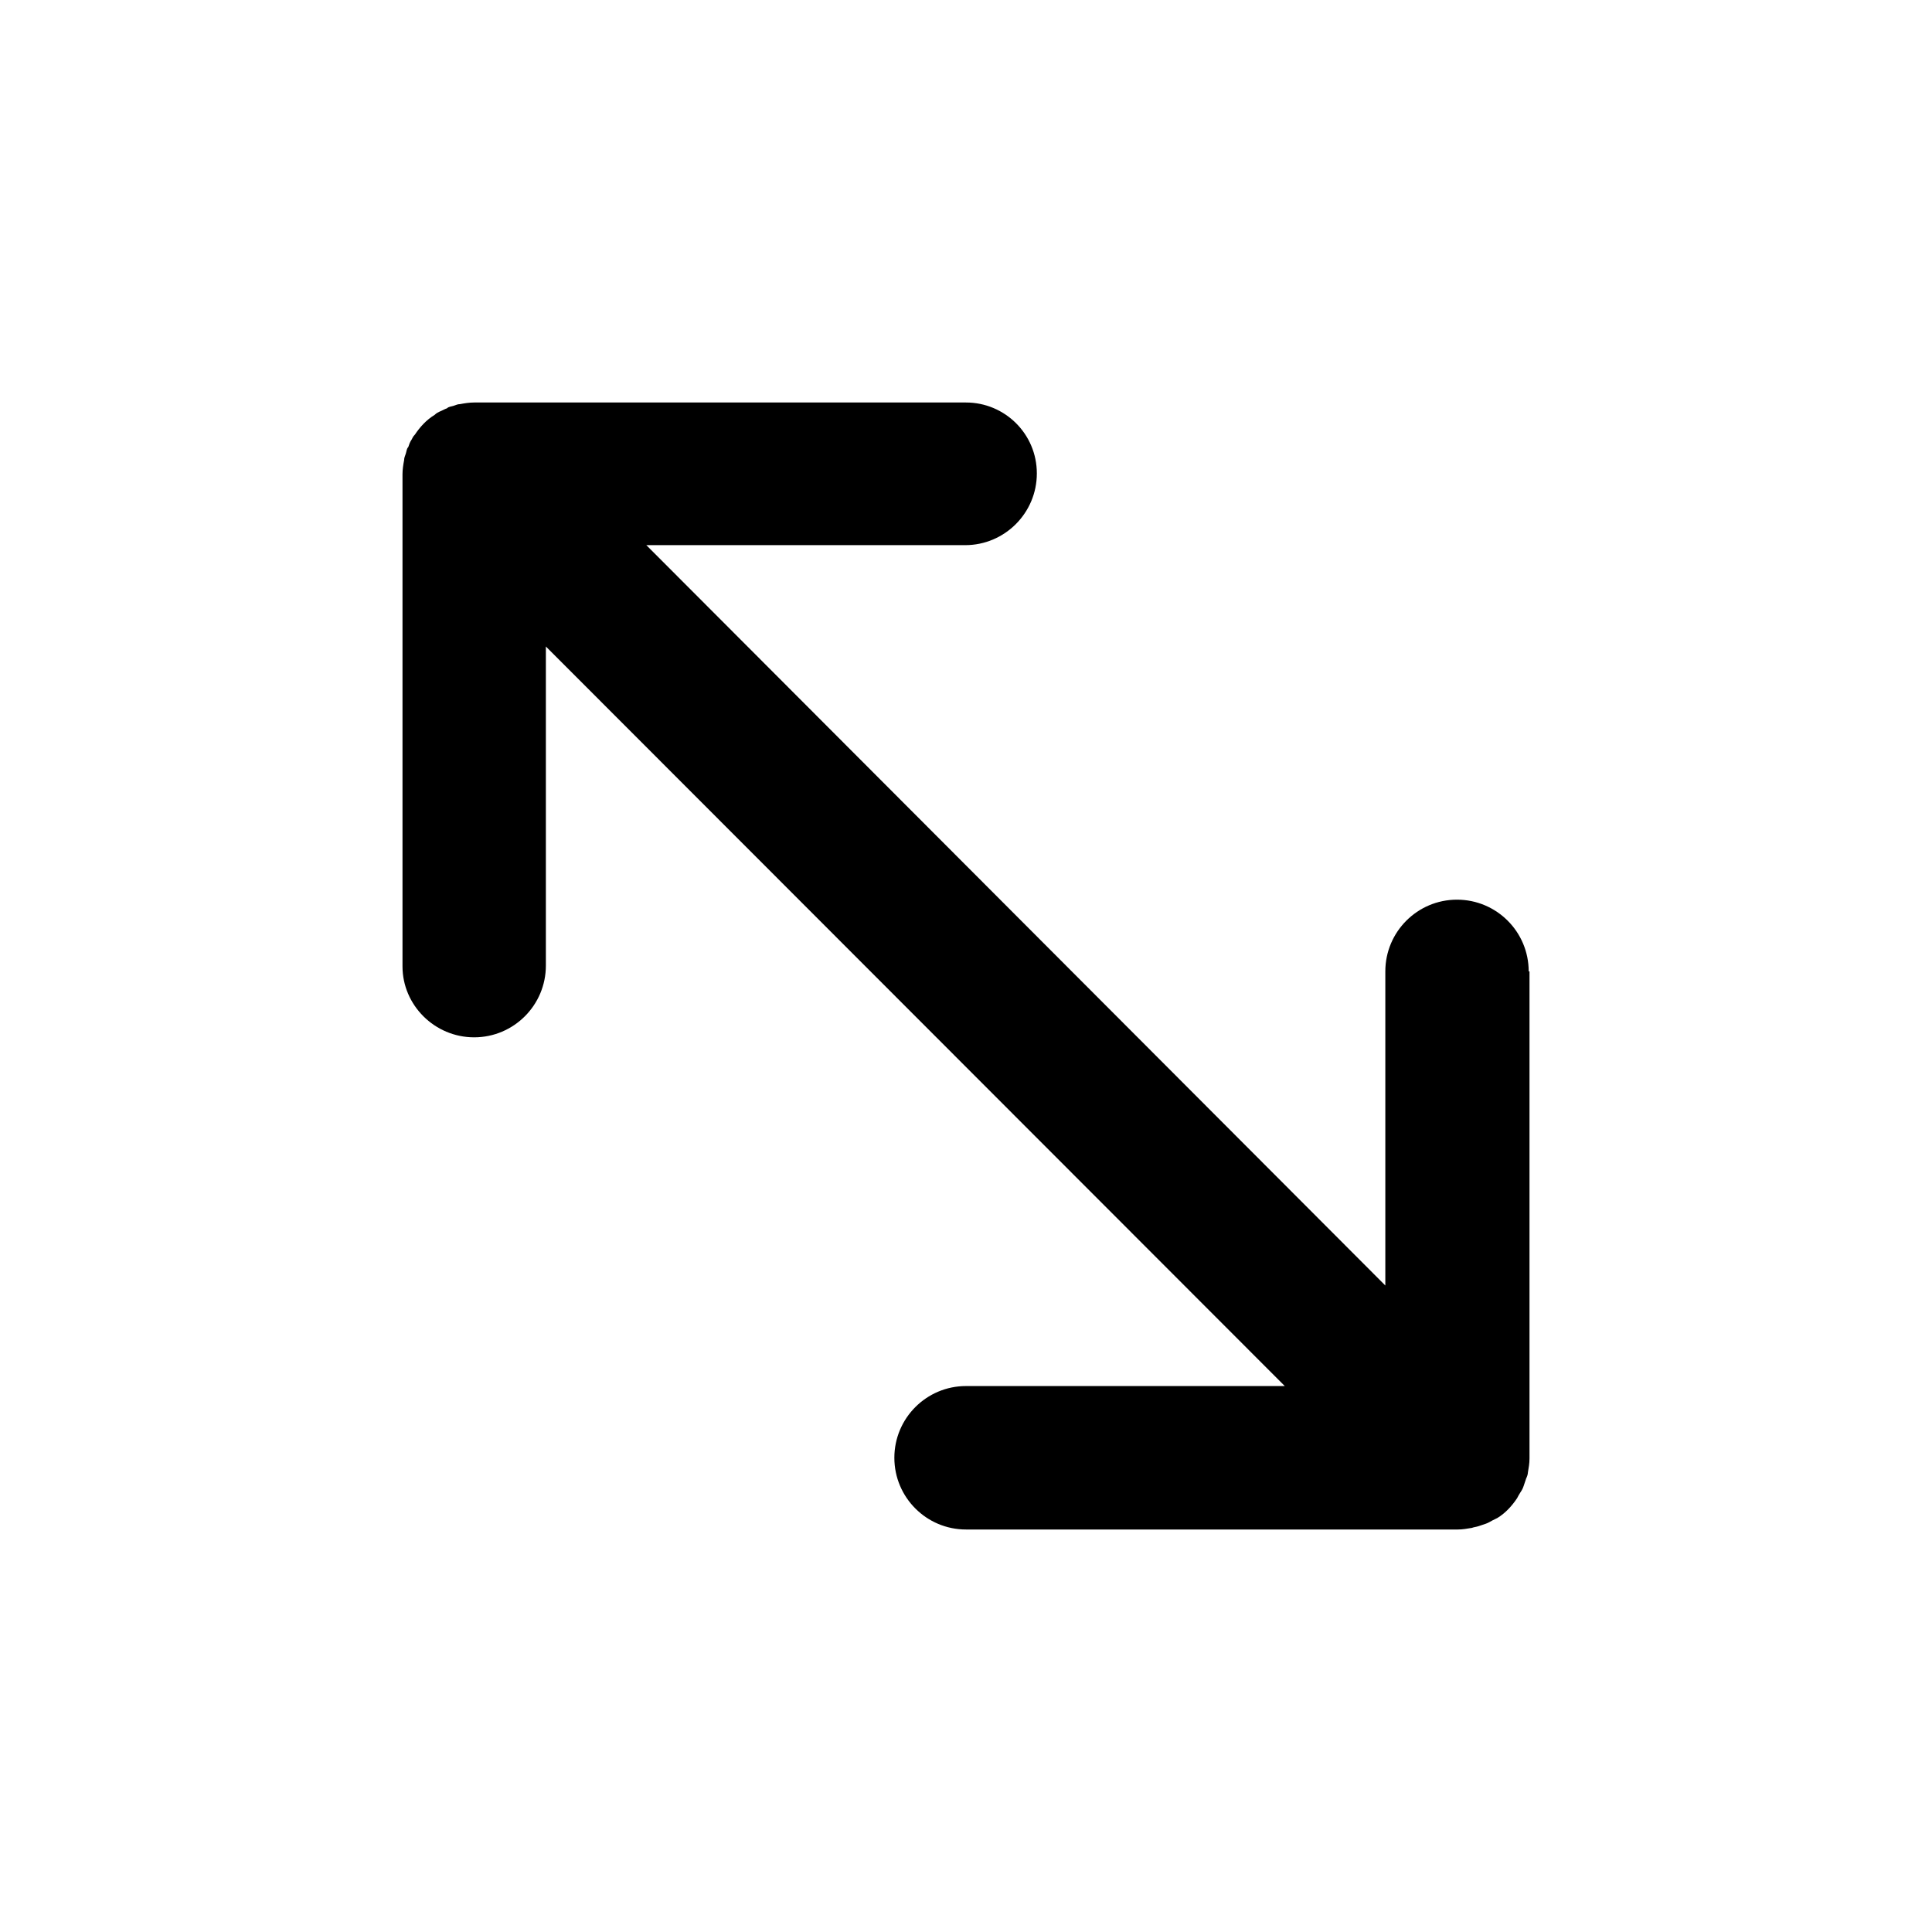
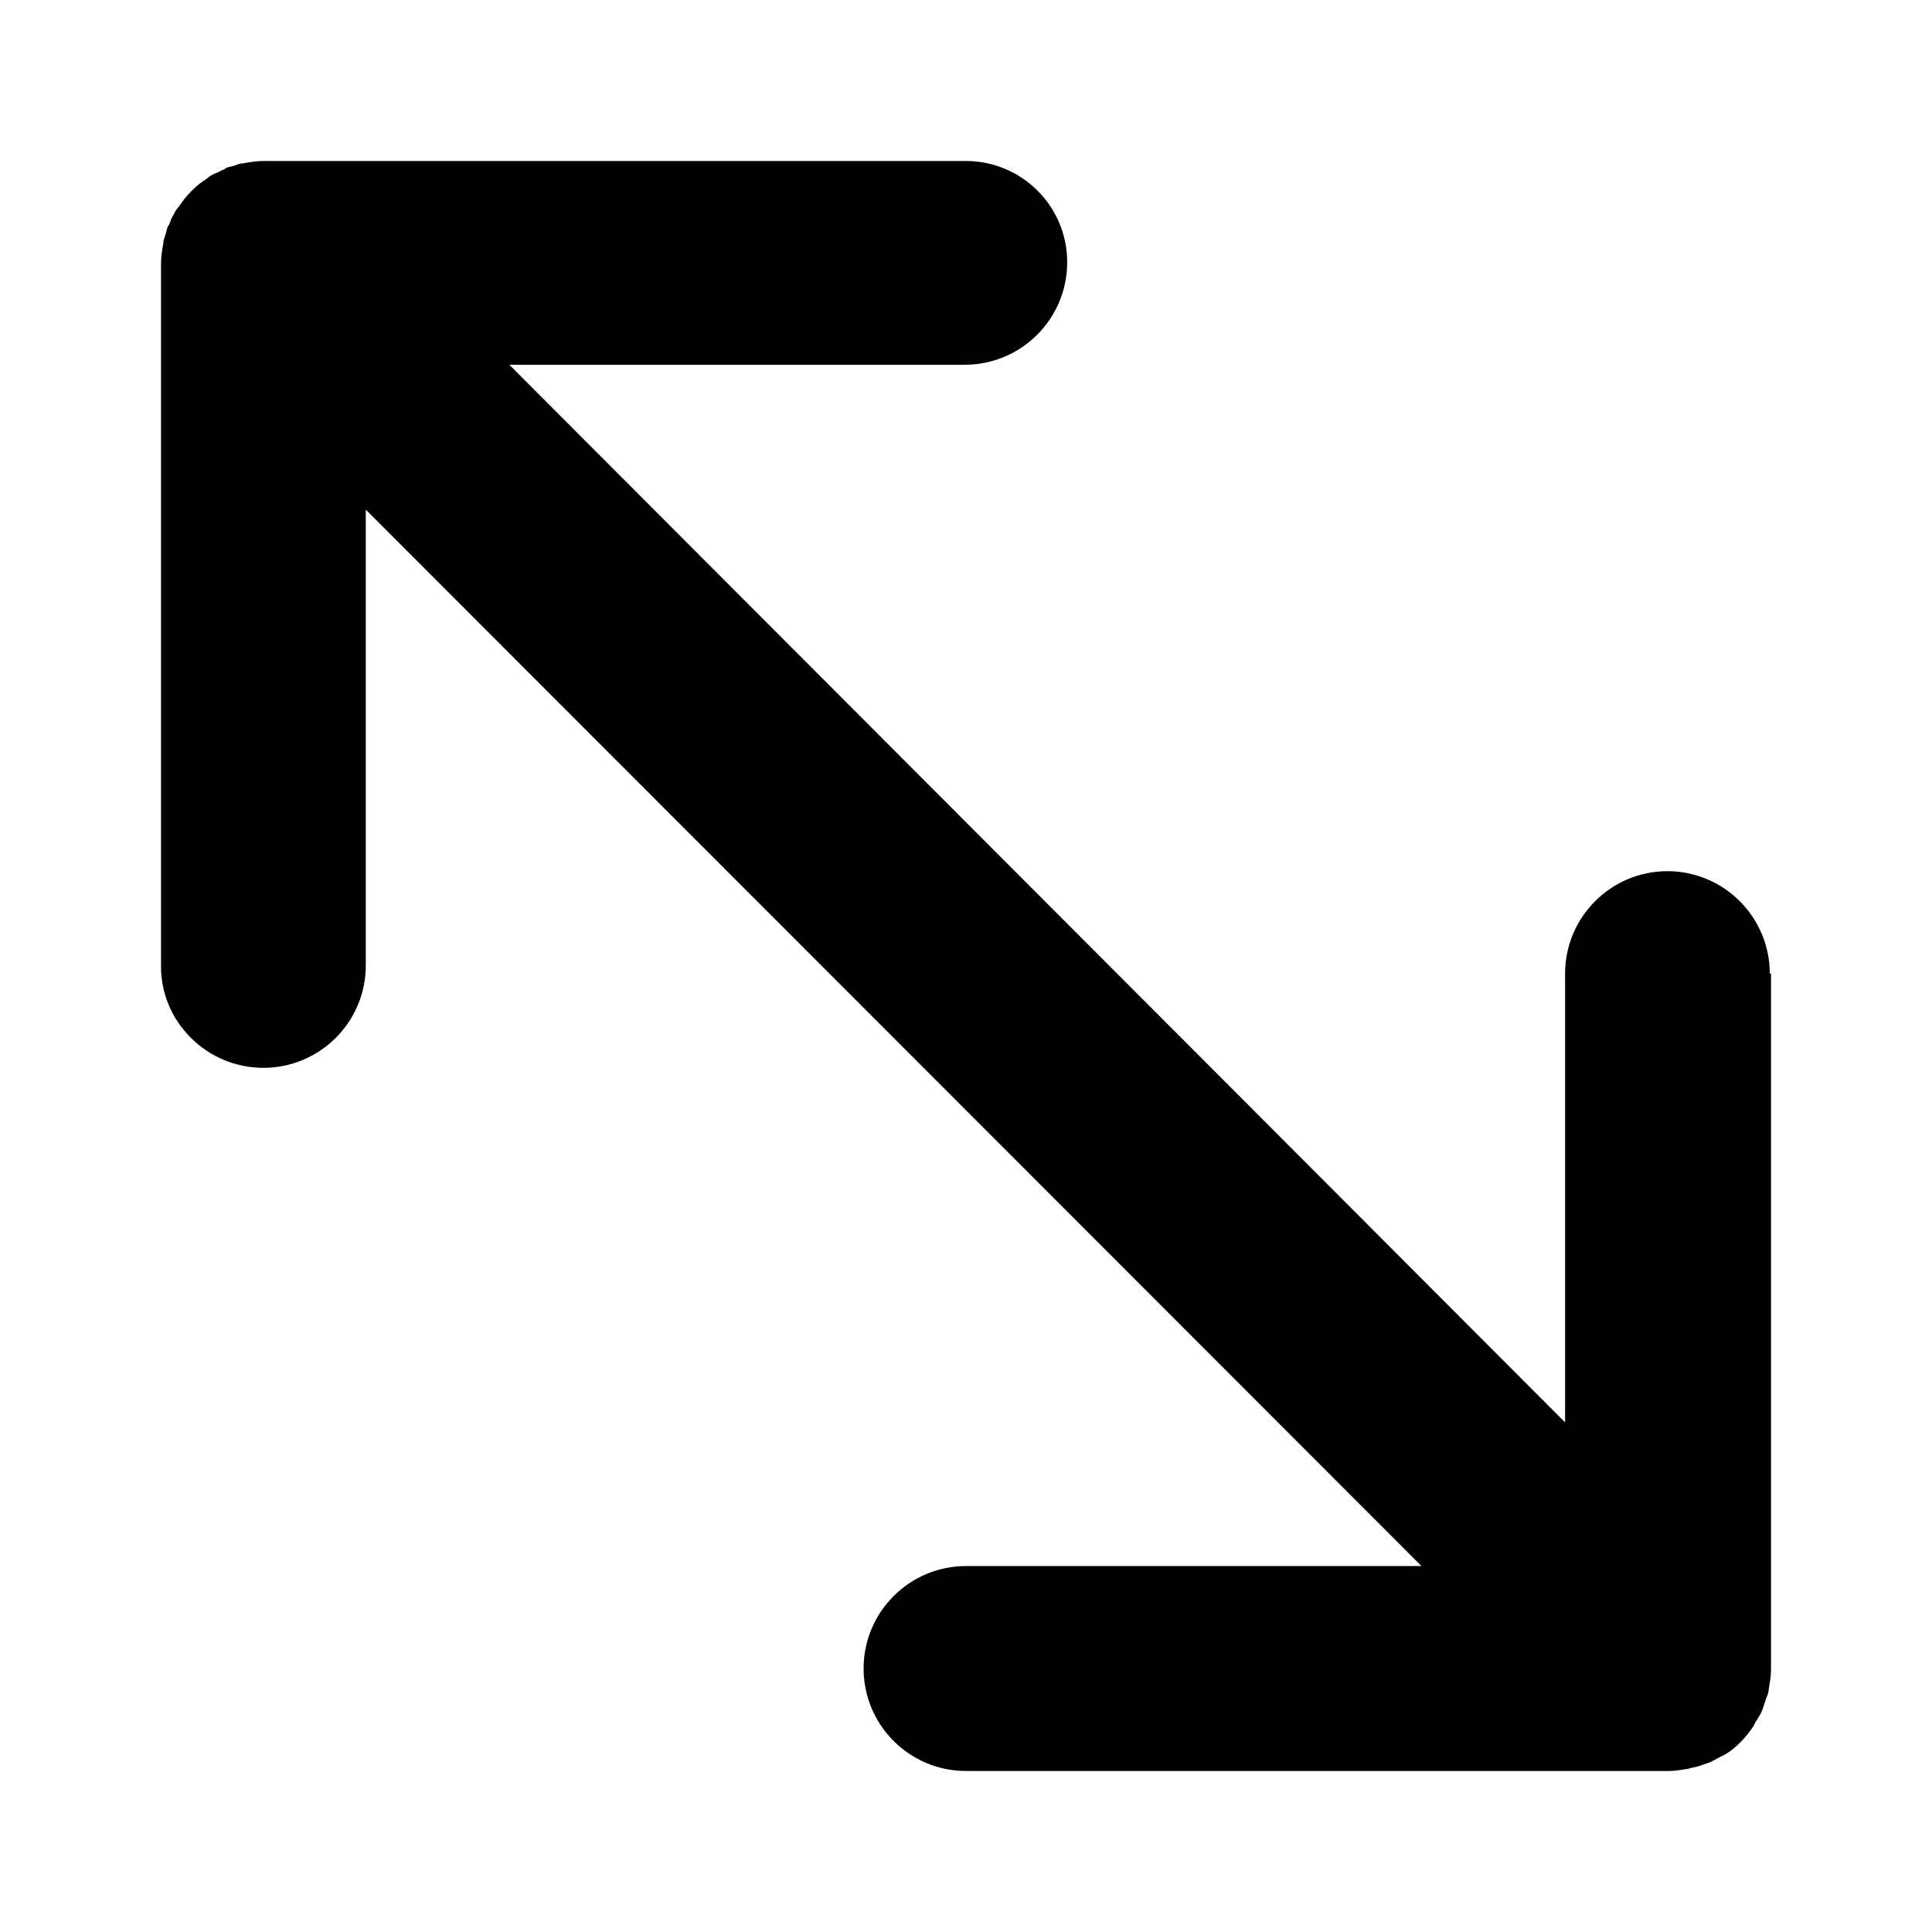
<svg xmlns="http://www.w3.org/2000/svg" width="24" height="24" viewBox="0 0 24 24" fill="none">
-   <path d="M18.99 12.067C18.99 11.575 18.591 11.176 18.099 11.176C17.608 11.176 17.209 11.575 17.209 12.067V15.969L8.029 6.772H11.99C12.481 6.772 12.88 6.372 12.88 5.881C12.88 5.389 12.481 5 12 5H5.89C5.829 5 5.768 5.01 5.716 5.02C5.686 5.02 5.665 5.031 5.635 5.041C5.604 5.051 5.573 5.051 5.553 5.072C5.522 5.082 5.491 5.102 5.461 5.113C5.44 5.123 5.42 5.133 5.399 5.154C5.297 5.215 5.215 5.307 5.154 5.399C5.133 5.42 5.123 5.44 5.113 5.461C5.092 5.492 5.082 5.522 5.072 5.553C5.051 5.574 5.051 5.604 5.041 5.635C5.031 5.666 5.02 5.686 5.02 5.717C5.01 5.768 5 5.83 5 5.891V12.005C5 12.486 5.399 12.886 5.89 12.886C6.382 12.886 6.781 12.486 6.781 11.995V8.031L15.96 17.218H12C11.509 17.218 11.11 17.617 11.11 18.109C11.11 18.601 11.509 19 12 19H18.11C18.171 19 18.222 18.99 18.284 18.98C18.314 18.969 18.335 18.969 18.366 18.959C18.396 18.949 18.427 18.939 18.458 18.928C18.488 18.918 18.519 18.898 18.54 18.887C18.56 18.877 18.58 18.867 18.601 18.857C18.703 18.795 18.785 18.703 18.846 18.611C18.857 18.59 18.867 18.57 18.887 18.539C18.908 18.508 18.918 18.488 18.928 18.457C18.939 18.427 18.949 18.396 18.959 18.365C18.969 18.345 18.98 18.314 18.98 18.293C18.99 18.232 19 18.181 19 18.119V12.067H18.99Z" fill="black" />
+   <path d="M21.985 12.095C21.985 11.393 21.415 10.822 20.713 10.822C20.012 10.822 19.442 11.393 19.442 12.095V17.669L6.327 4.531H11.985C12.687 4.531 13.257 3.961 13.257 3.258C13.257 2.556 12.687 2 12 2H3.272C3.184 2 3.096 2.015 3.023 2.029C2.98 2.029 2.95 2.044 2.906 2.059C2.863 2.073 2.819 2.073 2.789 2.102C2.746 2.117 2.702 2.146 2.658 2.161C2.629 2.176 2.599 2.19 2.57 2.219C2.424 2.307 2.307 2.439 2.219 2.571C2.19 2.6 2.175 2.629 2.161 2.658C2.132 2.702 2.117 2.746 2.102 2.79C2.073 2.819 2.073 2.863 2.058 2.907C2.044 2.951 2.029 2.98 2.029 3.024C2.015 3.097 2 3.185 2 3.273V12.007C2 12.695 2.57 13.265 3.272 13.265C3.974 13.265 4.544 12.695 4.544 11.993V6.331L17.658 19.454H12C11.298 19.454 10.728 20.025 10.728 20.727C10.728 21.429 11.298 22 12 22H20.728C20.816 22 20.889 21.985 20.977 21.971C21.02 21.956 21.05 21.956 21.094 21.942C21.137 21.927 21.181 21.912 21.225 21.898C21.269 21.883 21.313 21.854 21.342 21.839C21.371 21.824 21.401 21.81 21.43 21.795C21.576 21.707 21.693 21.576 21.781 21.444C21.795 21.415 21.81 21.386 21.839 21.342C21.868 21.298 21.883 21.268 21.898 21.225C21.912 21.181 21.927 21.137 21.942 21.093C21.956 21.064 21.971 21.02 21.971 20.991C21.985 20.903 22 20.83 22 20.742V12.095H21.985Z" fill="black" />
</svg>
